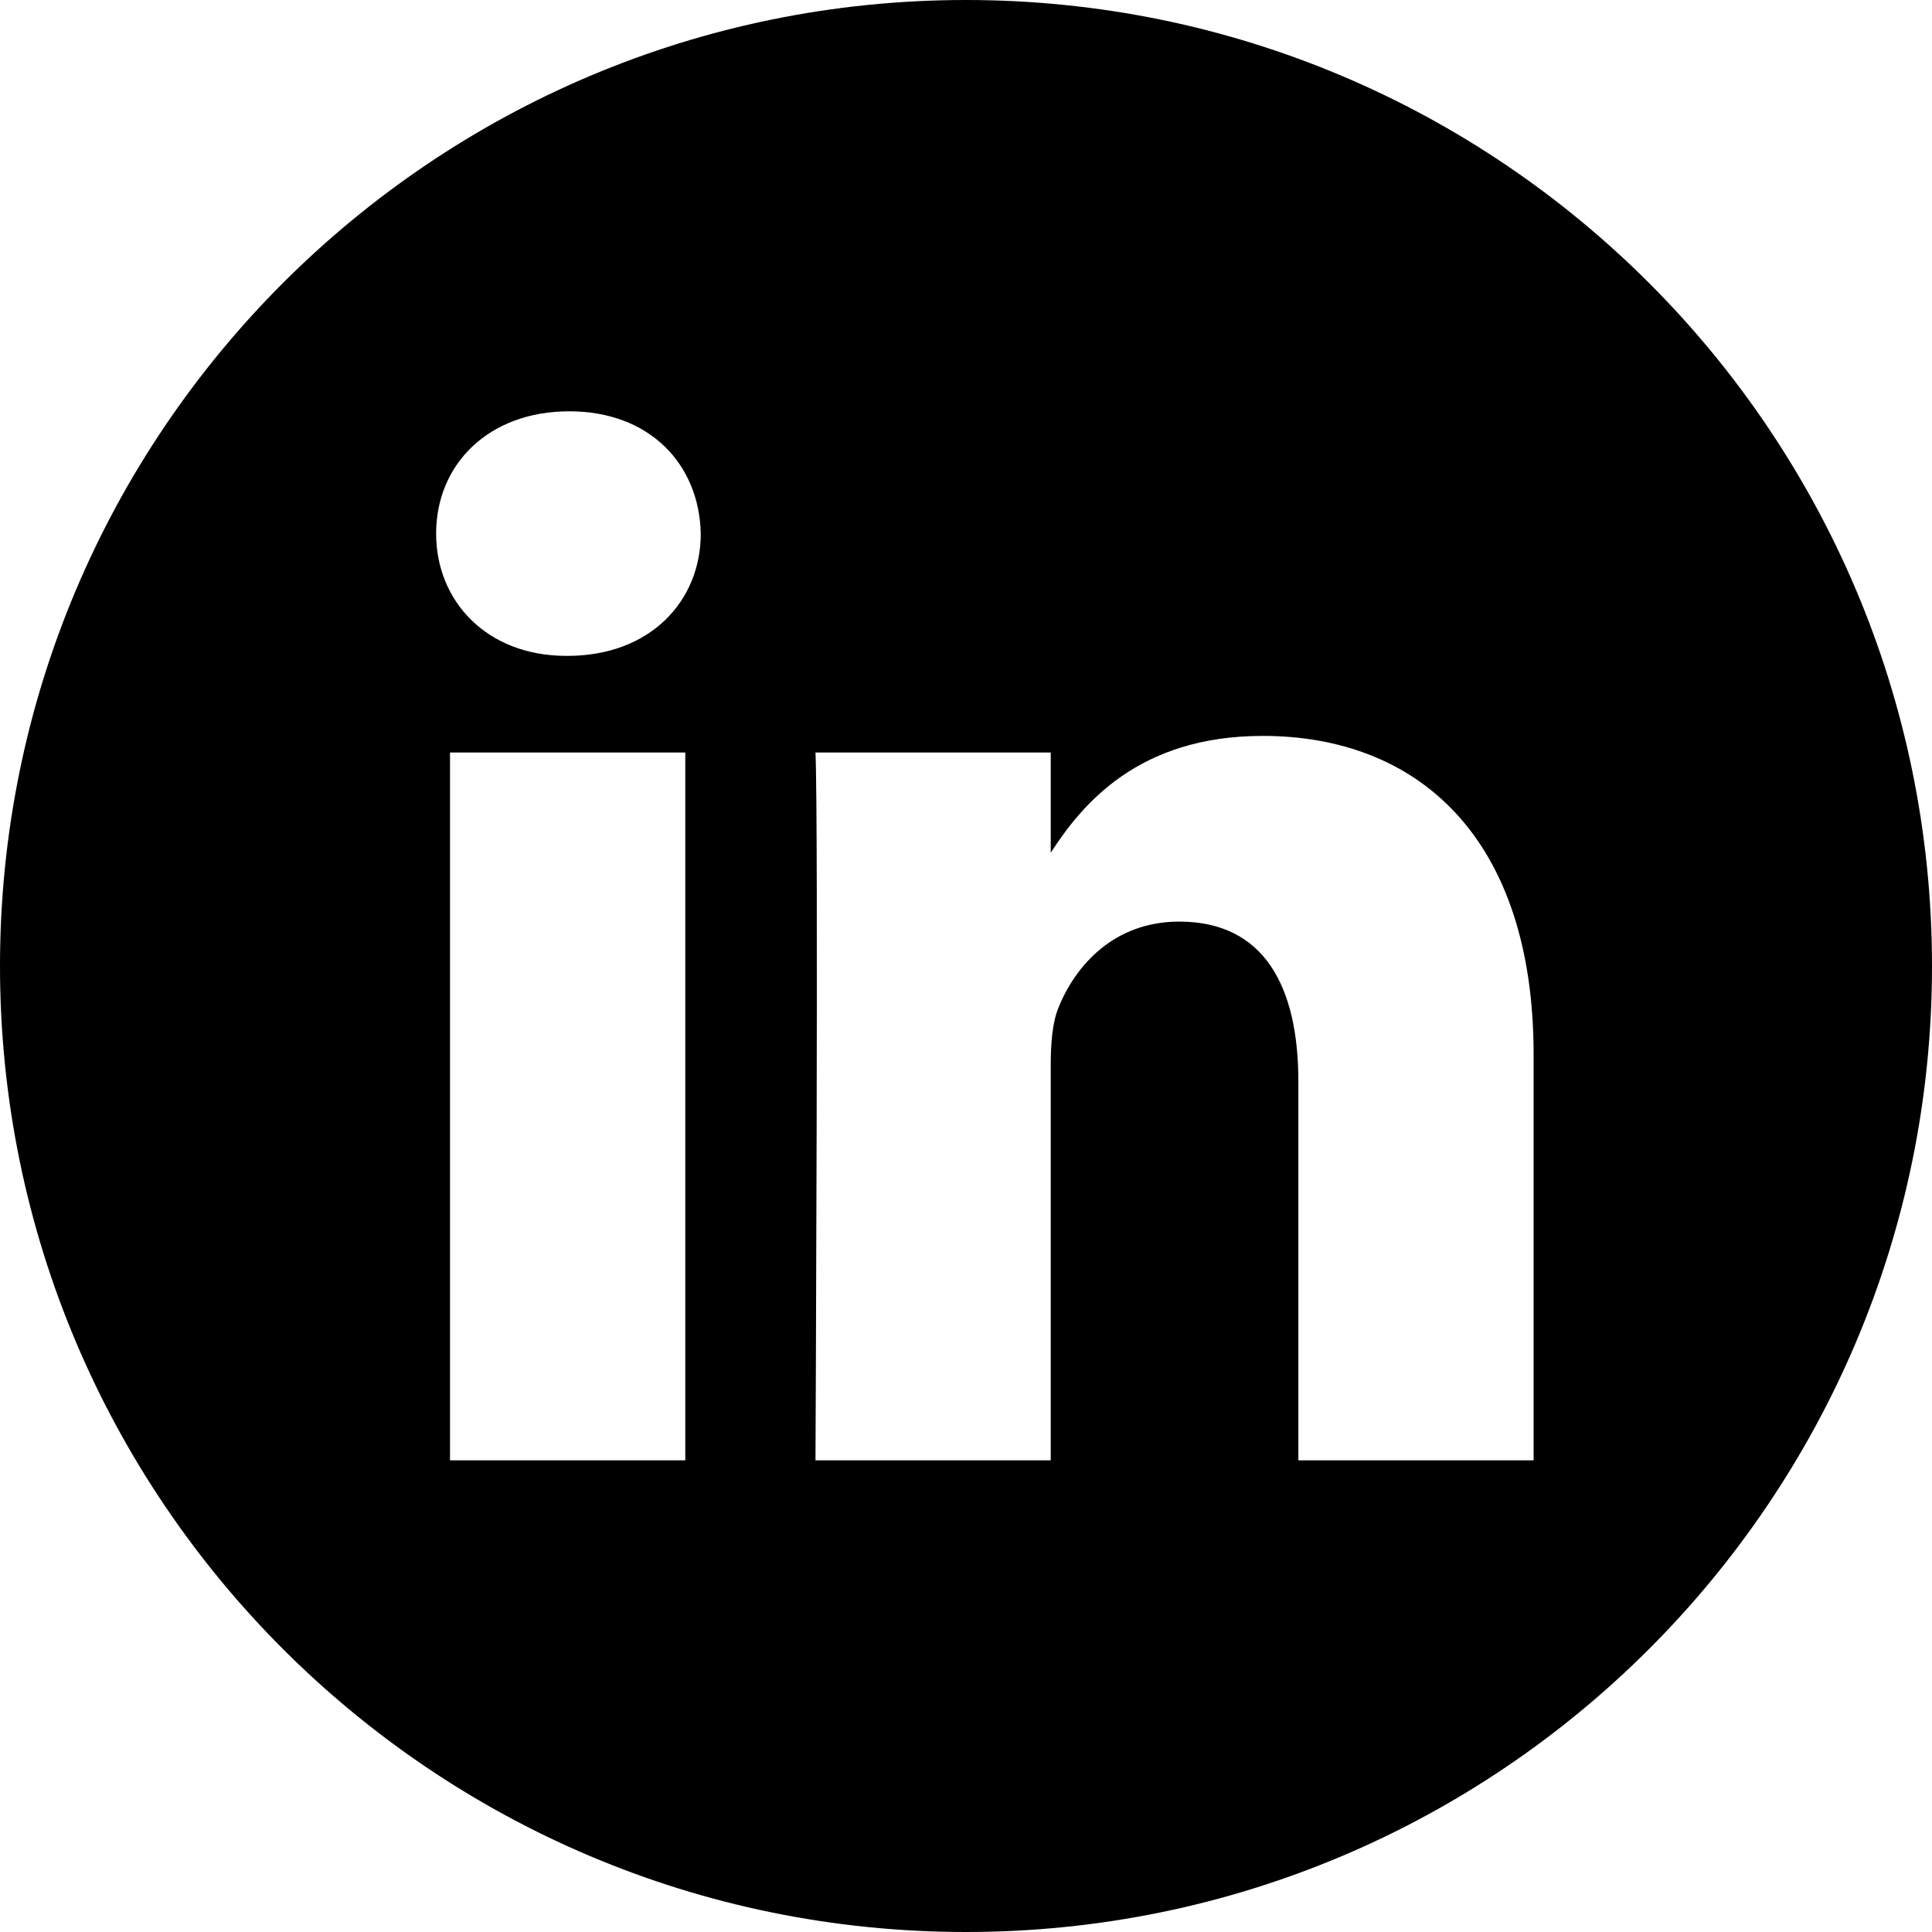
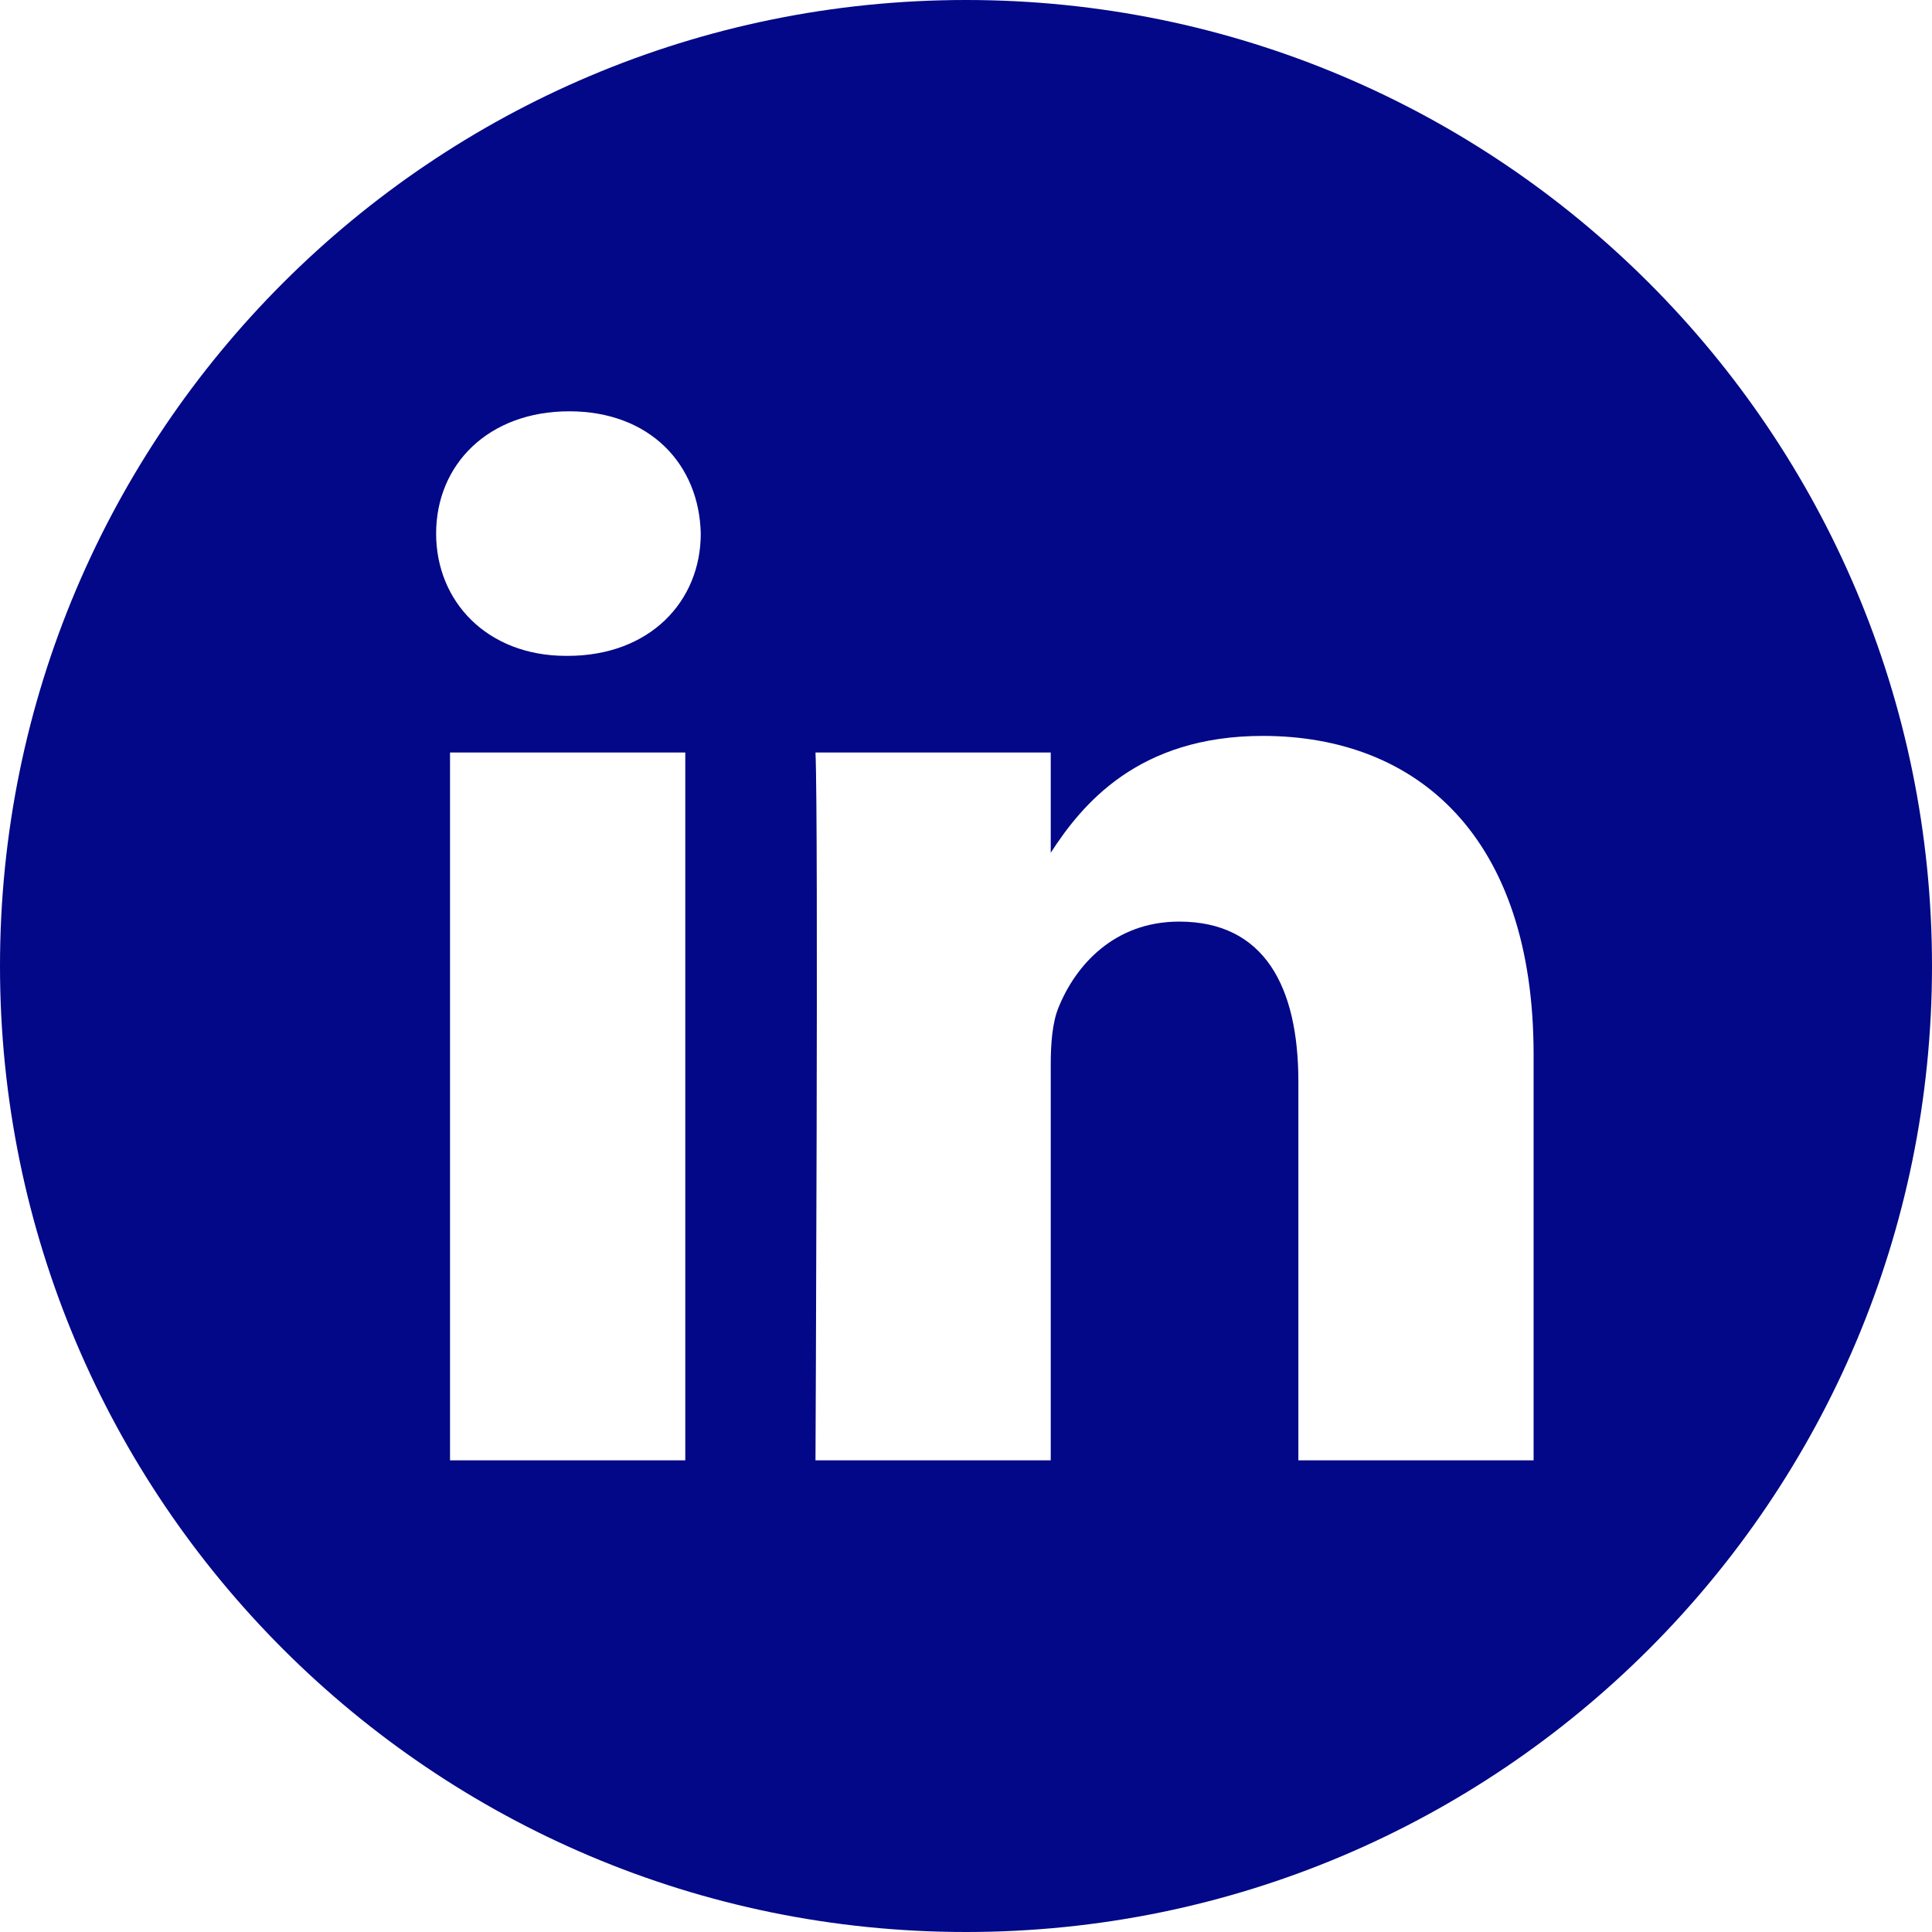
- <svg xmlns="http://www.w3.org/2000/svg" height="512pt" viewBox="0 0 512 512" width="512pt" id="fi_1384014">
+ <svg xmlns="http://www.w3.org/2000/svg" fill="#020887" height="512pt" viewBox="0 0 512 512" width="512pt" id="fi_1384014">
  <path d="m256 0c-141.363 0-256 114.637-256 256s114.637 256 256 256 256-114.637 256-256-114.637-256-256-256zm-74.391 387h-62.348v-187.574h62.348zm-31.172-213.188h-.406c-20.922 0-34.453-14.402-34.453-32.402 0-18.406 13.945-32.41 35.273-32.41 21.328 0 34.453 14.004 34.859 32.41 0 18-13.531 32.402-35.273 32.402zm255.984 213.188h-62.34v-100.348c0-25.219-9.027-42.418-31.586-42.418-17.223 0-27.48 11.602-31.988 22.801-1.648 4.008-2.051 9.609-2.051 15.215v104.75h-62.344s.816-169.977 0-187.574h62.344v26.559c8.285-12.781 23.109-30.961 56.188-30.961 41.02 0 71.777 26.809 71.777 84.422zm0 0" />
</svg>
